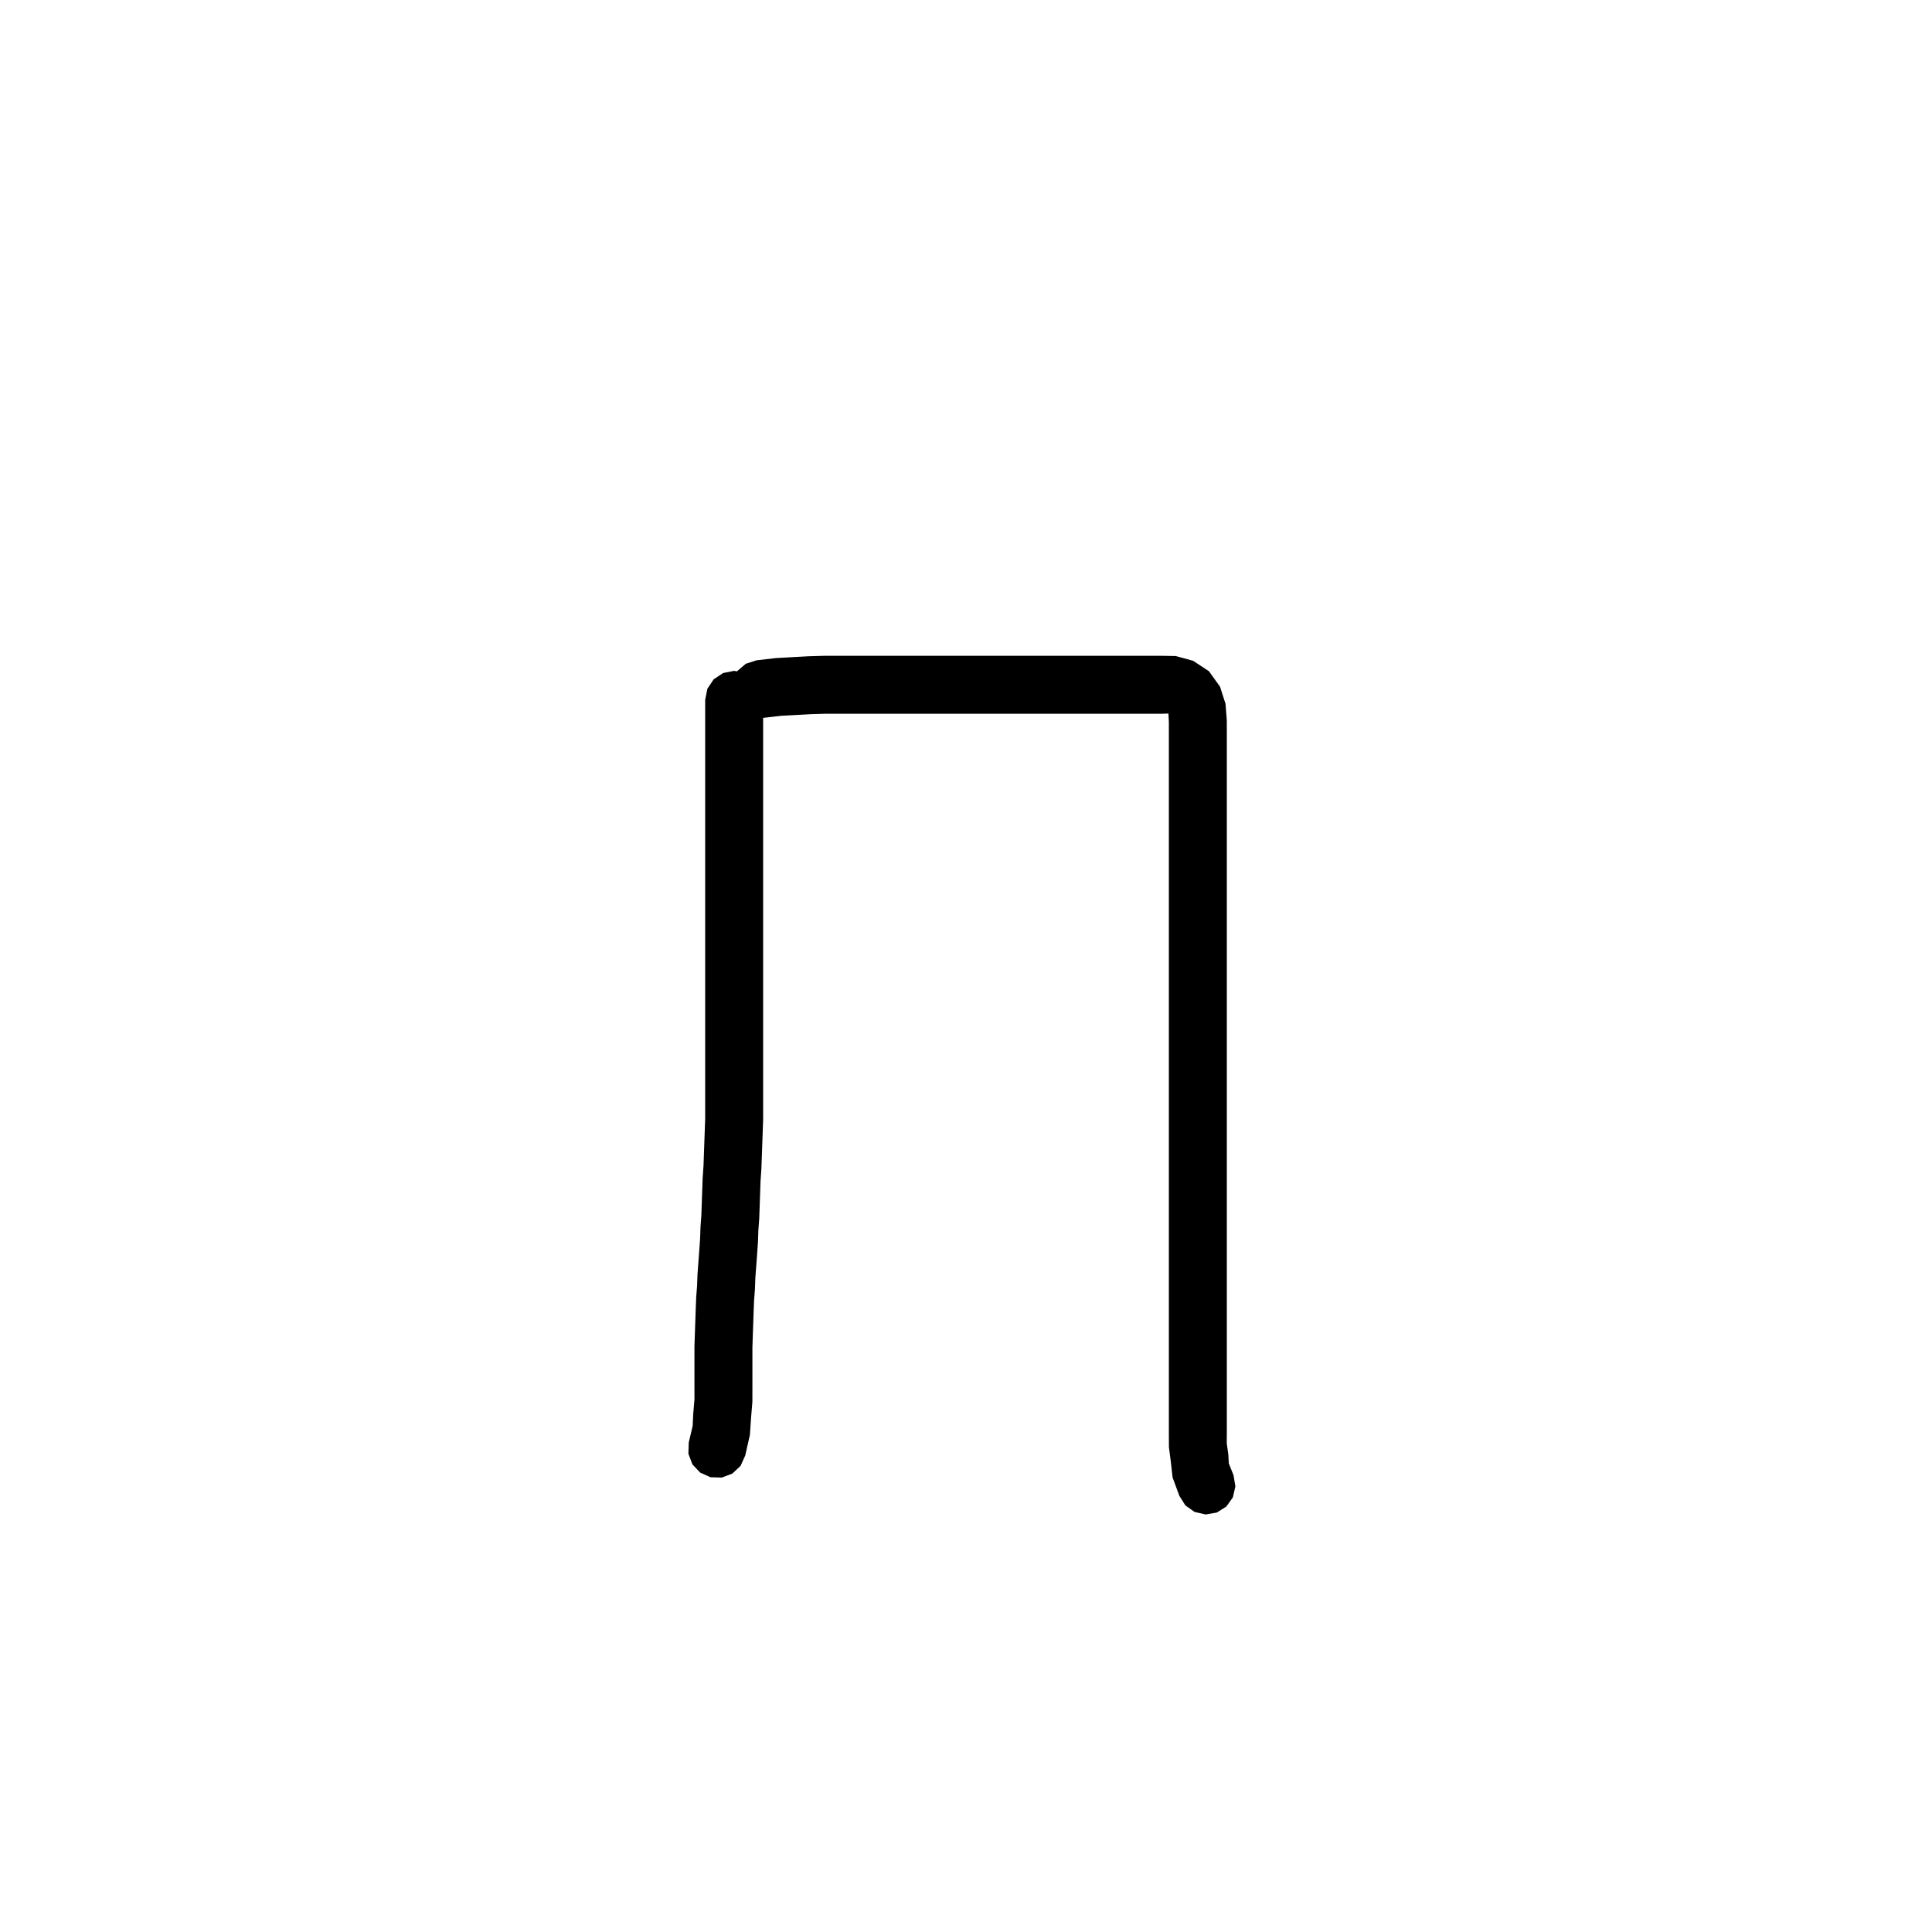
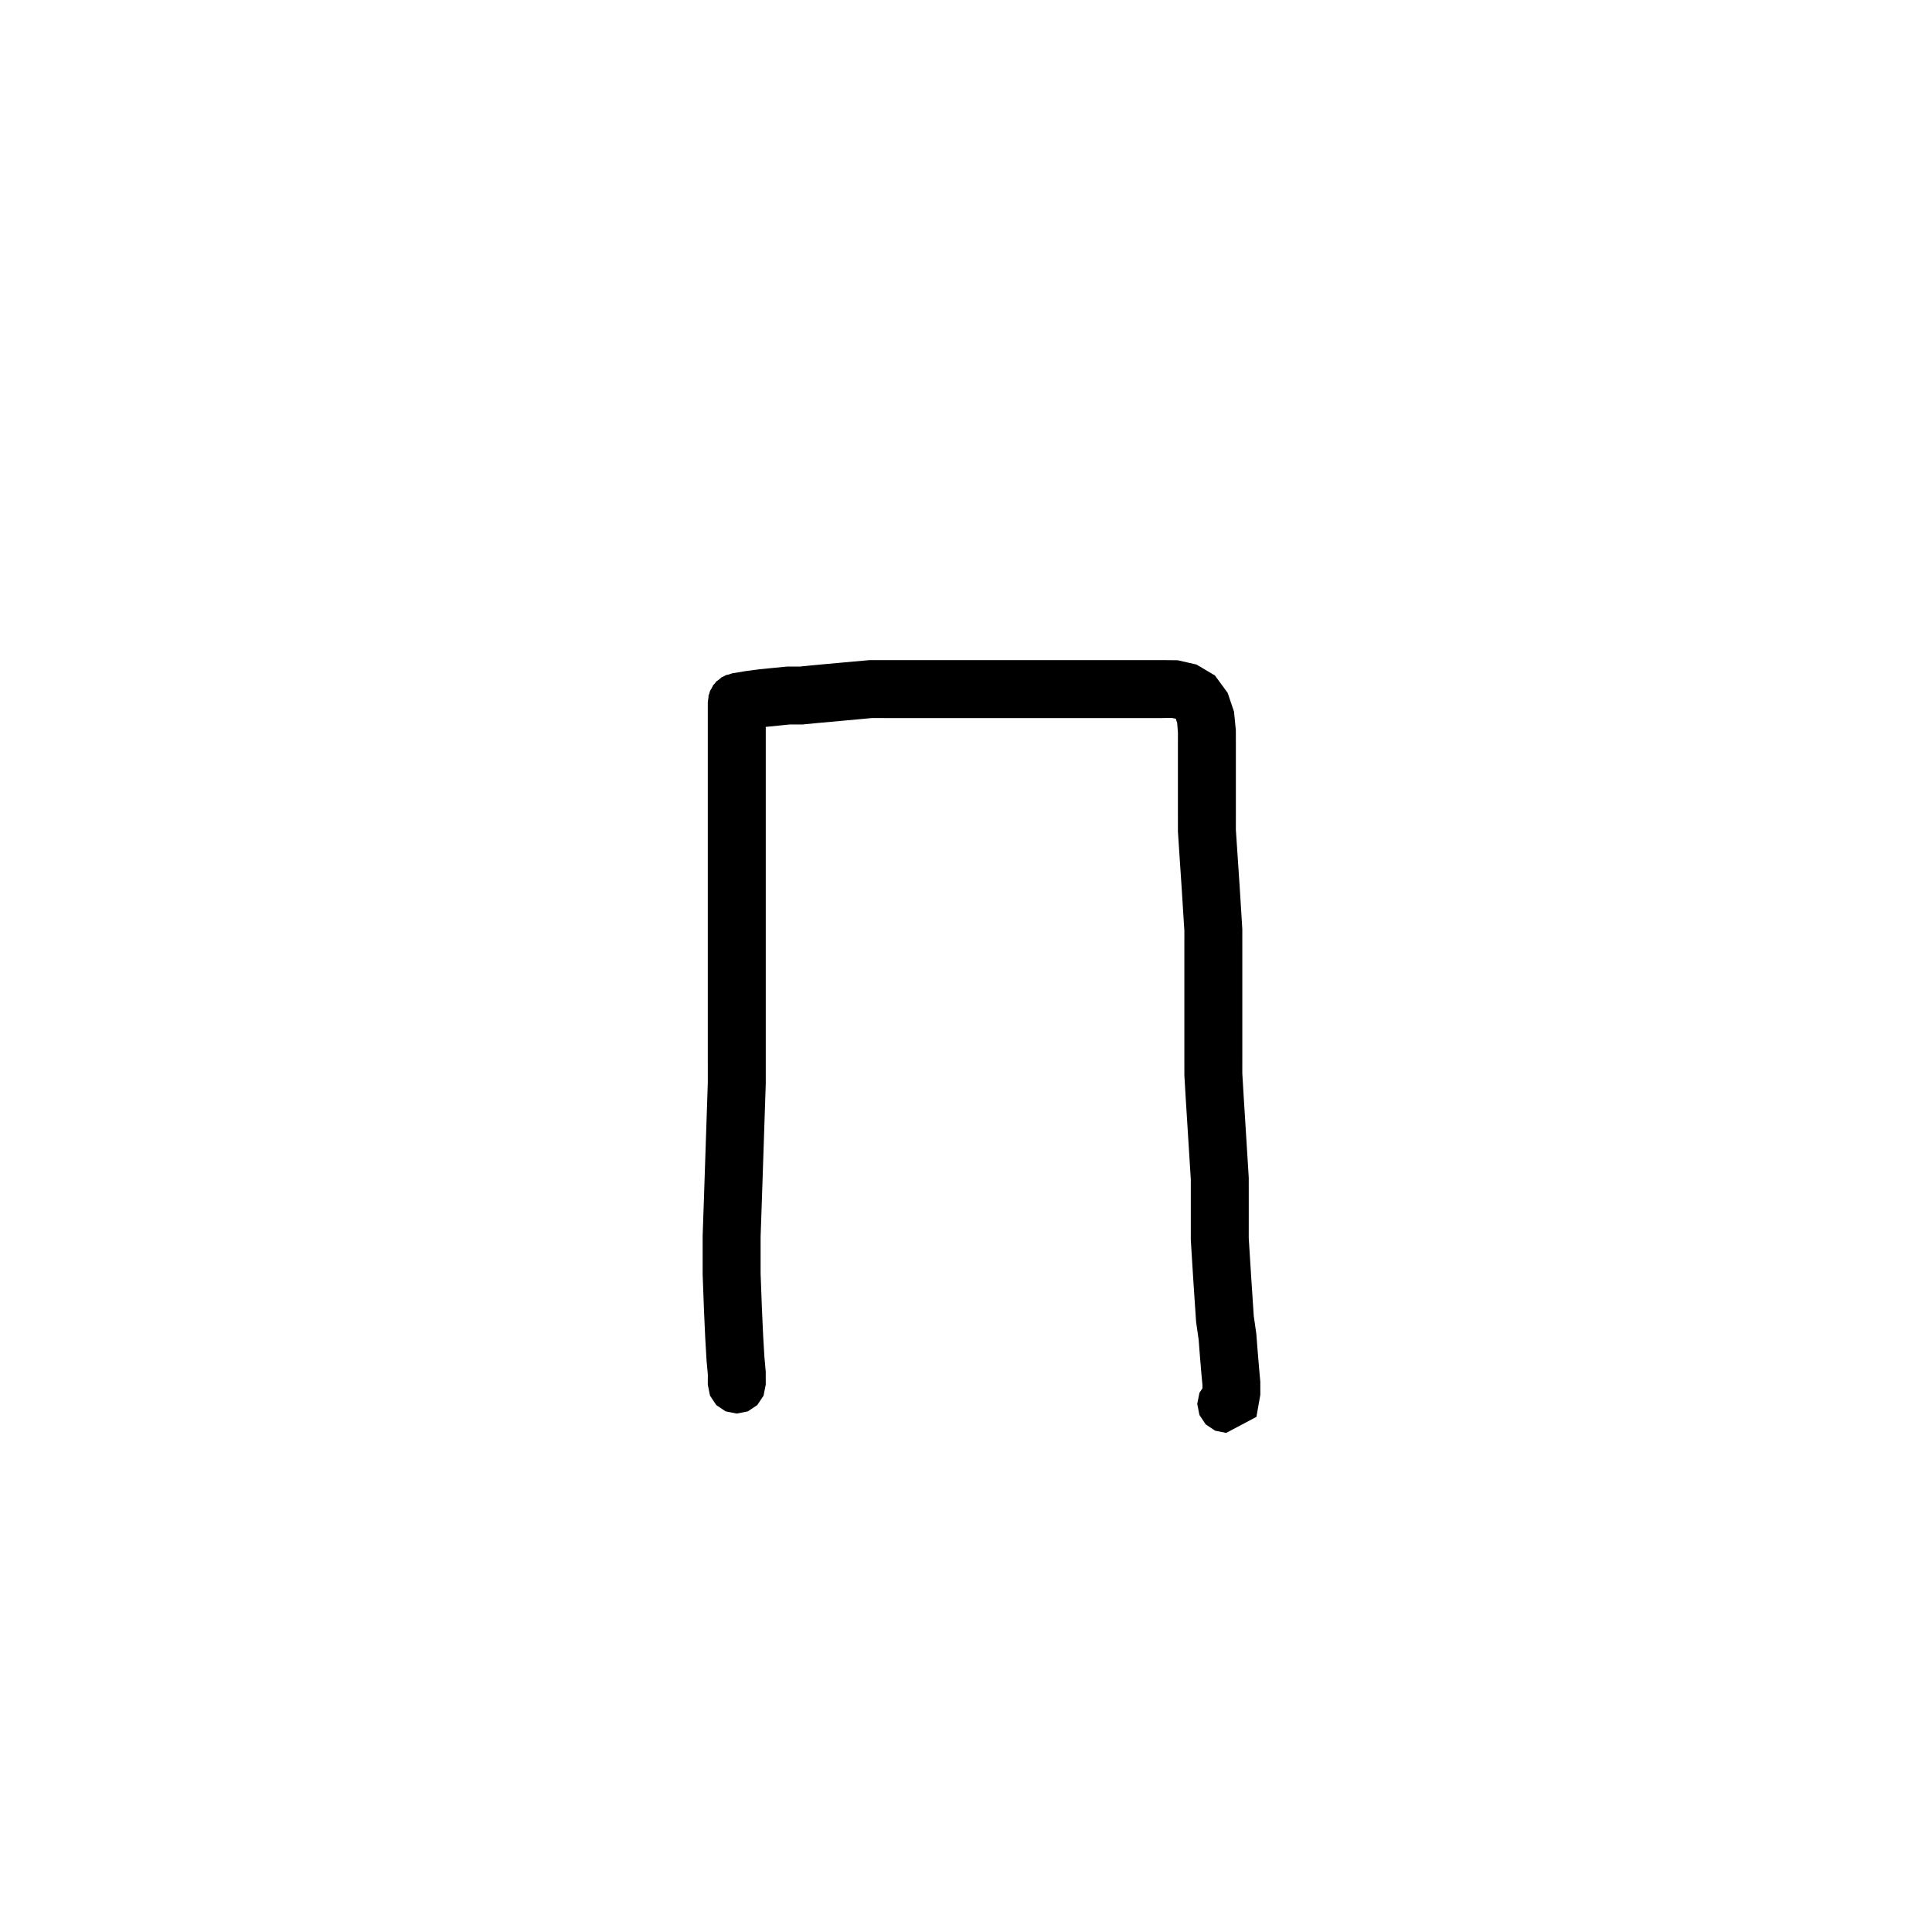
<svg xmlns="http://www.w3.org/2000/svg" viewBox="0 0 300 300" width="300" height="300">
-   <path d="M 109.5 108.667 L 109.5 111.667 L 109.5 114.133 L 109.5 116.467 L 109.5 118.533 L 109.5 120.467 L 109.5 122.267 L 109.5 124.133 L 109.5 126.133 L 109.5 128.133 L 109.5 130.2 L 109.5 132.333 L 109.5 134.4 L 109.5 136.467 L 109.5 138.533 L 109.5 140.6 L 109.5 142.533 L 109.5 144.533 L 109.5 146.467 L 109.5 148.4 L 109.5 150.267 L 109.5 152.267 L 109.5 154.267 L 109.5 156.267 L 109.5 158.2 L 109.5 160.267 L 109.5 162.267 L 109.5 164.267 L 109.5 166.2 L 109.5 168.2 L 109.5 170.133 L 109.5 172 L 109.501 173.718 L 109.436 175.506 L 109.37 177.373 L 109.303 179.239 L 109.24 181.03 L 109.106 182.968 L 109.036 184.978 L 108.969 186.909 L 108.906 188.693 L 108.773 190.559 L 108.706 192.426 L 108.579 194.207 L 108.446 196.001 L 108.307 197.884 L 108.241 199.679 L 108.108 201.402 L 108.036 203.167 L 107.969 205.112 L 107.903 207.045 L 107.834 209.058 L 107.833 211.2 L 107.833 213.4 L 107.833 215.4 L 107.838 217.265 L 107.645 219.545 L 107.554 221.418 L 106.949 223.988 L 106.895 225.743 L 107.517 227.385 L 108.721 228.664 L 110.321 229.385 L 112.076 229.438 L 113.718 228.816 L 114.997 227.613 L 115.718 226.012 L 116.446 222.804 L 116.622 220.189 L 116.829 217.668 L 116.833 215.4 L 116.833 213.4 L 116.833 211.2 L 116.833 209.208 L 116.897 207.355 L 116.964 205.422 L 117.03 203.5 L 117.092 201.931 L 117.226 200.188 L 117.293 198.383 L 117.421 196.666 L 117.555 194.86 L 117.694 192.907 L 117.76 191.041 L 117.894 189.174 L 117.964 187.224 L 118.031 185.288 L 118.094 183.432 L 118.227 181.503 L 118.297 179.561 L 118.364 177.694 L 118.43 175.827 L 118.499 173.882 L 118.5 172 L 118.5 170.133 L 118.5 168.2 L 118.5 166.2 L 118.5 164.267 L 118.5 162.267 L 118.5 160.267 L 118.5 158.2 L 118.5 156.267 L 118.5 154.267 L 118.5 152.267 L 118.5 150.267 L 118.5 148.4 L 118.5 146.467 L 118.5 144.533 L 118.5 142.533 L 118.5 140.6 L 118.5 138.533 L 118.5 136.467 L 118.5 134.4 L 118.5 132.333 L 118.5 130.2 L 118.5 128.133 L 118.5 126.133 L 118.5 124.133 L 118.5 122.267 L 118.5 120.467 L 118.5 118.533 L 118.5 116.467 L 118.5 114.133 L 118.5 111.667 L 118.5 108.667 L 118.157 106.945 L 117.182 105.485 L 115.722 104.509 L 114 104.167 L 112.278 104.509 L 110.818 105.485 L 109.843 106.945 Z" fill="black" fill-rule="nonzero" />
-   <path d="M 118.516 111.47 L 121.281 111.15 L 123.581 111.027 L 125.926 110.896 L 128.074 110.833 L 129.8 110.833 L 131.6 110.833 L 133.467 110.833 L 135.333 110.833 L 137.2 110.833 L 139.2 110.833 L 141.333 110.833 L 143.4 110.833 L 145.533 110.833 L 147.8 110.833 L 150 110.833 L 152.2 110.833 L 154.4 110.833 L 156.533 110.833 L 158.6 110.833 L 160.667 110.833 L 162.6 110.833 L 164.533 110.833 L 166.467 110.833 L 168.333 110.833 L 170.133 110.833 L 171.933 110.833 L 173.667 110.833 L 175.333 110.833 L 177 110.833 L 178.667 110.833 L 180.333 110.833 L 181.43 110.797 L 181.669 110.858 L 181.474 110.704 L 181.355 110.571 L 181.435 110.849 L 181.503 112.155 L 181.5 113.933 L 181.5 115.933 L 181.5 118 L 181.5 120.067 L 181.5 122.2 L 181.5 124.4 L 181.5 126.667 L 181.5 129 L 181.5 131.533 L 181.5 134 L 181.5 136.533 L 181.5 139.067 L 181.5 141.533 L 181.5 143.933 L 181.5 146.4 L 181.5 148.8 L 181.5 151.2 L 181.5 153.6 L 181.5 156.067 L 181.5 158.4 L 181.5 160.8 L 181.5 163.2 L 181.5 165.6 L 181.5 167.933 L 181.5 170.267 L 181.5 172.467 L 181.5 174.667 L 181.5 176.867 L 181.5 179.067 L 181.5 181.267 L 181.5 183.533 L 181.5 185.8 L 181.5 188 L 181.5 190.267 L 181.5 192.6 L 181.5 194.933 L 181.5 197.2 L 181.5 199.533 L 181.5 201.8 L 181.5 204 L 181.5 206.133 L 181.5 208.333 L 181.5 210.533 L 181.5 212.6 L 181.5 214.667 L 181.5 216.733 L 181.5 218.733 L 181.5 220.6 L 181.5 222.533 L 181.511 224.71 L 181.795 226.905 L 182.079 229.425 L 183.128 232.269 L 184.061 233.756 L 185.493 234.773 L 187.204 235.165 L 188.935 234.872 L 190.423 233.939 L 191.44 232.507 L 191.831 230.796 L 191.539 229.065 L 190.81 227.242 L 190.738 225.895 L 190.489 224.09 L 190.5 222.533 L 190.5 220.6 L 190.5 218.733 L 190.5 216.733 L 190.5 214.667 L 190.5 212.6 L 190.5 210.533 L 190.5 208.333 L 190.5 206.133 L 190.5 204 L 190.5 201.8 L 190.5 199.533 L 190.5 197.2 L 190.5 194.933 L 190.5 192.6 L 190.5 190.267 L 190.5 188 L 190.5 185.8 L 190.5 183.533 L 190.5 181.267 L 190.5 179.067 L 190.5 176.867 L 190.5 174.667 L 190.5 172.467 L 190.5 170.267 L 190.5 167.933 L 190.5 165.6 L 190.5 163.2 L 190.5 160.8 L 190.5 158.4 L 190.5 156.067 L 190.5 153.6 L 190.5 151.2 L 190.5 148.8 L 190.5 146.4 L 190.5 143.933 L 190.5 141.533 L 190.5 139.067 L 190.5 136.533 L 190.5 134 L 190.5 131.533 L 190.5 129 L 190.5 126.667 L 190.5 124.4 L 190.5 122.2 L 190.5 120.067 L 190.5 118 L 190.5 115.933 L 190.5 113.933 L 190.497 111.845 L 190.298 109.285 L 189.445 106.629 L 187.726 104.229 L 185.265 102.608 L 182.57 101.87 L 180.333 101.833 L 178.667 101.833 L 177 101.833 L 175.333 101.833 L 173.667 101.833 L 171.933 101.833 L 170.133 101.833 L 168.333 101.833 L 166.467 101.833 L 164.533 101.833 L 162.6 101.833 L 160.667 101.833 L 158.6 101.833 L 156.533 101.833 L 154.4 101.833 L 152.2 101.833 L 150 101.833 L 147.8 101.833 L 145.533 101.833 L 143.4 101.833 L 141.333 101.833 L 139.2 101.833 L 137.2 101.833 L 135.333 101.833 L 133.467 101.833 L 131.6 101.833 L 129.8 101.833 L 127.926 101.834 L 125.541 101.904 L 123.086 102.04 L 120.497 102.184 L 117.484 102.53 L 115.813 103.067 L 114.474 104.204 L 113.673 105.766 L 113.53 107.516 L 114.067 109.187 L 115.204 110.526 L 116.766 111.327 Z" fill="black" fill-rule="nonzero" />
+   <path d="M 109.906 109 L 109.906 111 L 109.906 113.8 L 109.906 117 L 109.906 120.8 L 109.906 125.4 L 109.906 130.6 L 109.906 136.2 L 109.906 142.2 L 109.906 148.6 L 109.906 155.2 L 109.906 161.8 L 109.907 168.127 L 109.709 174.05 L 109.509 180.05 L 109.309 186.048 L 109.107 191.922 L 109.107 197.88 L 109.31 203.384 L 109.512 207.83 L 109.718 211.321 L 109.912 213.425 L 109.906 215 L 110.249 216.722 L 111.224 218.182 L 112.684 219.157 L 114.406 219.5 L 116.128 219.157 L 117.588 218.182 L 118.564 216.722 L 118.906 215 L 118.901 212.975 L 118.695 210.679 L 118.5 207.37 L 118.303 203.016 L 118.106 197.72 L 118.106 192.078 L 118.304 186.352 L 118.504 180.35 L 118.704 174.35 L 118.906 168.273 L 118.906 161.8 L 118.906 155.2 L 118.906 148.6 L 118.906 142.2 L 118.906 136.2 L 118.906 130.6 L 118.906 125.4 L 118.906 120.8 L 118.906 117 L 118.906 113.8 L 118.906 111 L 118.906 109 L 118.564 107.278 L 117.588 105.818 L 116.128 104.843 L 114.406 104.5 L 112.684 104.843 L 111.224 105.818 L 110.249 107.278 Z" fill="black" fill-rule="nonzero" />
+   <path d="M 115.146 113.439 L 117.074 113.117 L 118.928 112.87 L 120.854 112.678 L 122.631 112.494 L 124.631 112.494 L 126.833 112.28 L 129.014 112.082 L 131.214 111.882 L 133.414 111.682 L 135.411 111.495 L 137.406 111.5 L 139.406 111.5 L 141.406 111.5 L 143.406 111.5 L 145.406 111.5 L 147.406 111.5 L 149.406 111.5 L 151.406 111.5 L 153.406 111.5 L 155.606 111.5 L 158.006 111.5 L 160.606 111.5 L 163.206 111.5 L 165.806 111.5 L 168.206 111.5 L 170.406 111.5 L 172.406 111.5 L 174.406 111.5 L 176.406 111.5 L 178.406 111.5 L 180.406 111.5 L 181.935 111.475 L 182.626 111.613 L 182.565 111.517 L 182.581 111.612 L 182.794 112.283 L 182.911 113.804 L 182.906 115.8 L 182.906 118.2 L 182.906 120.6 L 182.906 123.2 L 182.906 126 L 182.909 129.15 L 183.116 132.299 L 183.316 135.299 L 183.516 138.29 L 183.715 141.481 L 183.908 144.541 L 183.906 147.6 L 183.906 150.8 L 183.906 154 L 183.906 157.2 L 183.906 160.4 L 183.906 163.6 L 183.908 166.936 L 184.114 170.472 L 184.315 173.681 L 184.515 176.881 L 184.715 180.081 L 184.908 183.141 L 184.906 186.2 L 184.906 189.2 L 184.908 192.541 L 185.115 195.881 L 185.316 199.09 L 185.516 202.099 L 185.73 205.263 L 186.134 208.097 L 186.321 210.559 L 186.523 212.99 L 186.712 215.037 L 186.71 216.213 L 187.048 215.988 L 190.406 213.5 L 188.684 213.843 L 187.224 214.818 L 186.249 216.278 L 185.906 218 L 186.249 219.722 L 187.224 221.182 L 188.684 222.157 L 190.406 222.5 L 195.098 220.012 L 195.702 216.587 L 195.7 214.563 L 195.489 212.21 L 195.292 209.841 L 195.079 207.103 L 194.682 204.337 L 194.496 201.501 L 194.297 198.51 L 194.097 195.319 L 193.904 192.259 L 193.906 189.2 L 193.906 186.2 L 193.904 182.859 L 193.697 179.519 L 193.497 176.319 L 193.297 173.119 L 193.098 169.928 L 192.904 166.664 L 192.906 163.6 L 192.906 160.4 L 192.906 157.2 L 192.906 154 L 192.906 150.8 L 192.906 147.6 L 192.904 144.259 L 192.697 140.919 L 192.497 137.71 L 192.296 134.701 L 192.096 131.701 L 191.904 128.85 L 191.906 126 L 191.906 123.2 L 191.906 120.6 L 191.906 118.2 L 191.906 115.8 L 191.902 113.396 L 191.619 110.517 L 190.631 107.588 L 188.647 104.883 L 185.786 103.187 L 182.877 102.525 L 180.406 102.5 L 178.406 102.5 L 176.406 102.5 L 174.406 102.5 L 172.406 102.5 L 170.406 102.5 L 168.206 102.5 L 165.806 102.5 L 163.206 102.5 L 160.606 102.5 L 158.006 102.5 L 155.606 102.5 L 153.406 102.5 L 151.406 102.5 L 149.406 102.5 L 147.406 102.5 L 145.406 102.5 L 143.406 102.5 L 141.406 102.5 L 139.406 102.5 L 137.406 102.5 L 135.002 102.505 L 132.599 102.718 L 130.399 102.918 L 128.199 103.118 L 125.98 103.32 L 124.182 103.506 L 122.182 103.506 L 119.958 103.722 L 117.885 103.93 L 115.739 104.216 L 113.666 104.561 L 112.024 105.182 L 110.744 106.384 L 110.022 107.985 L 109.967 109.74 L 110.588 111.382 L 111.791 112.662 L 113.391 113.384 Z" fill="black" fill-rule="nonzero" />
</svg>
